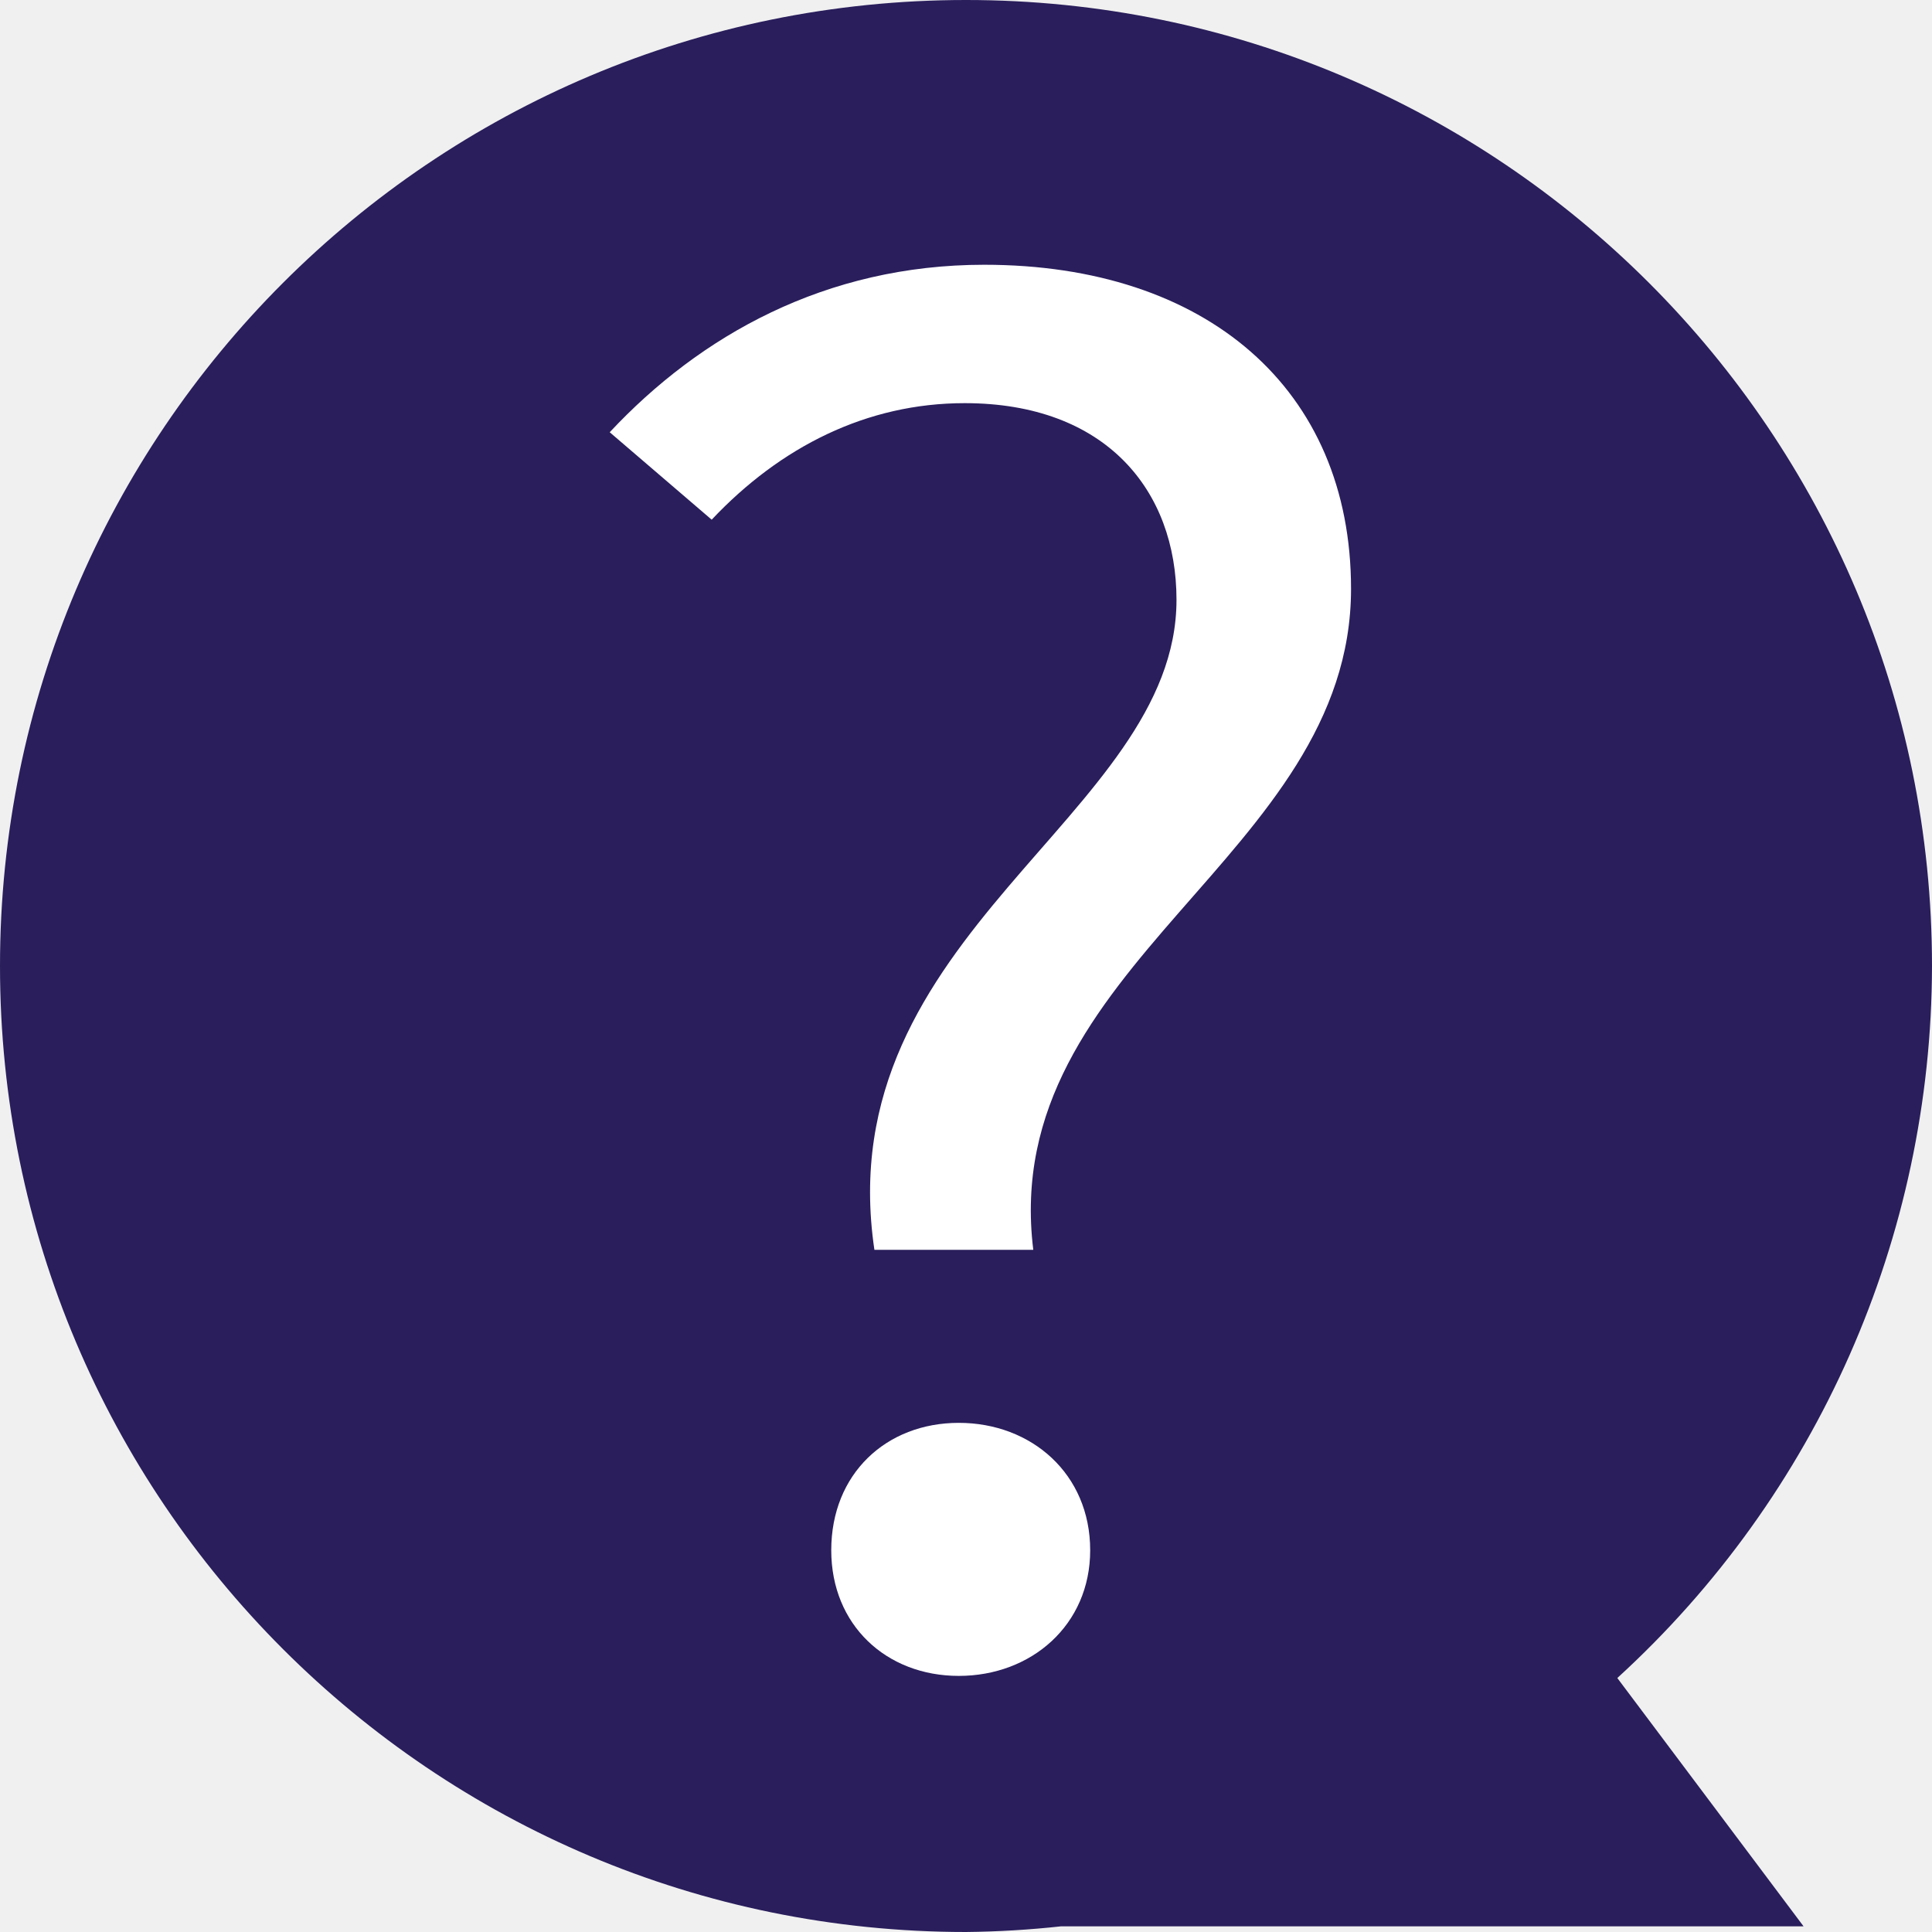
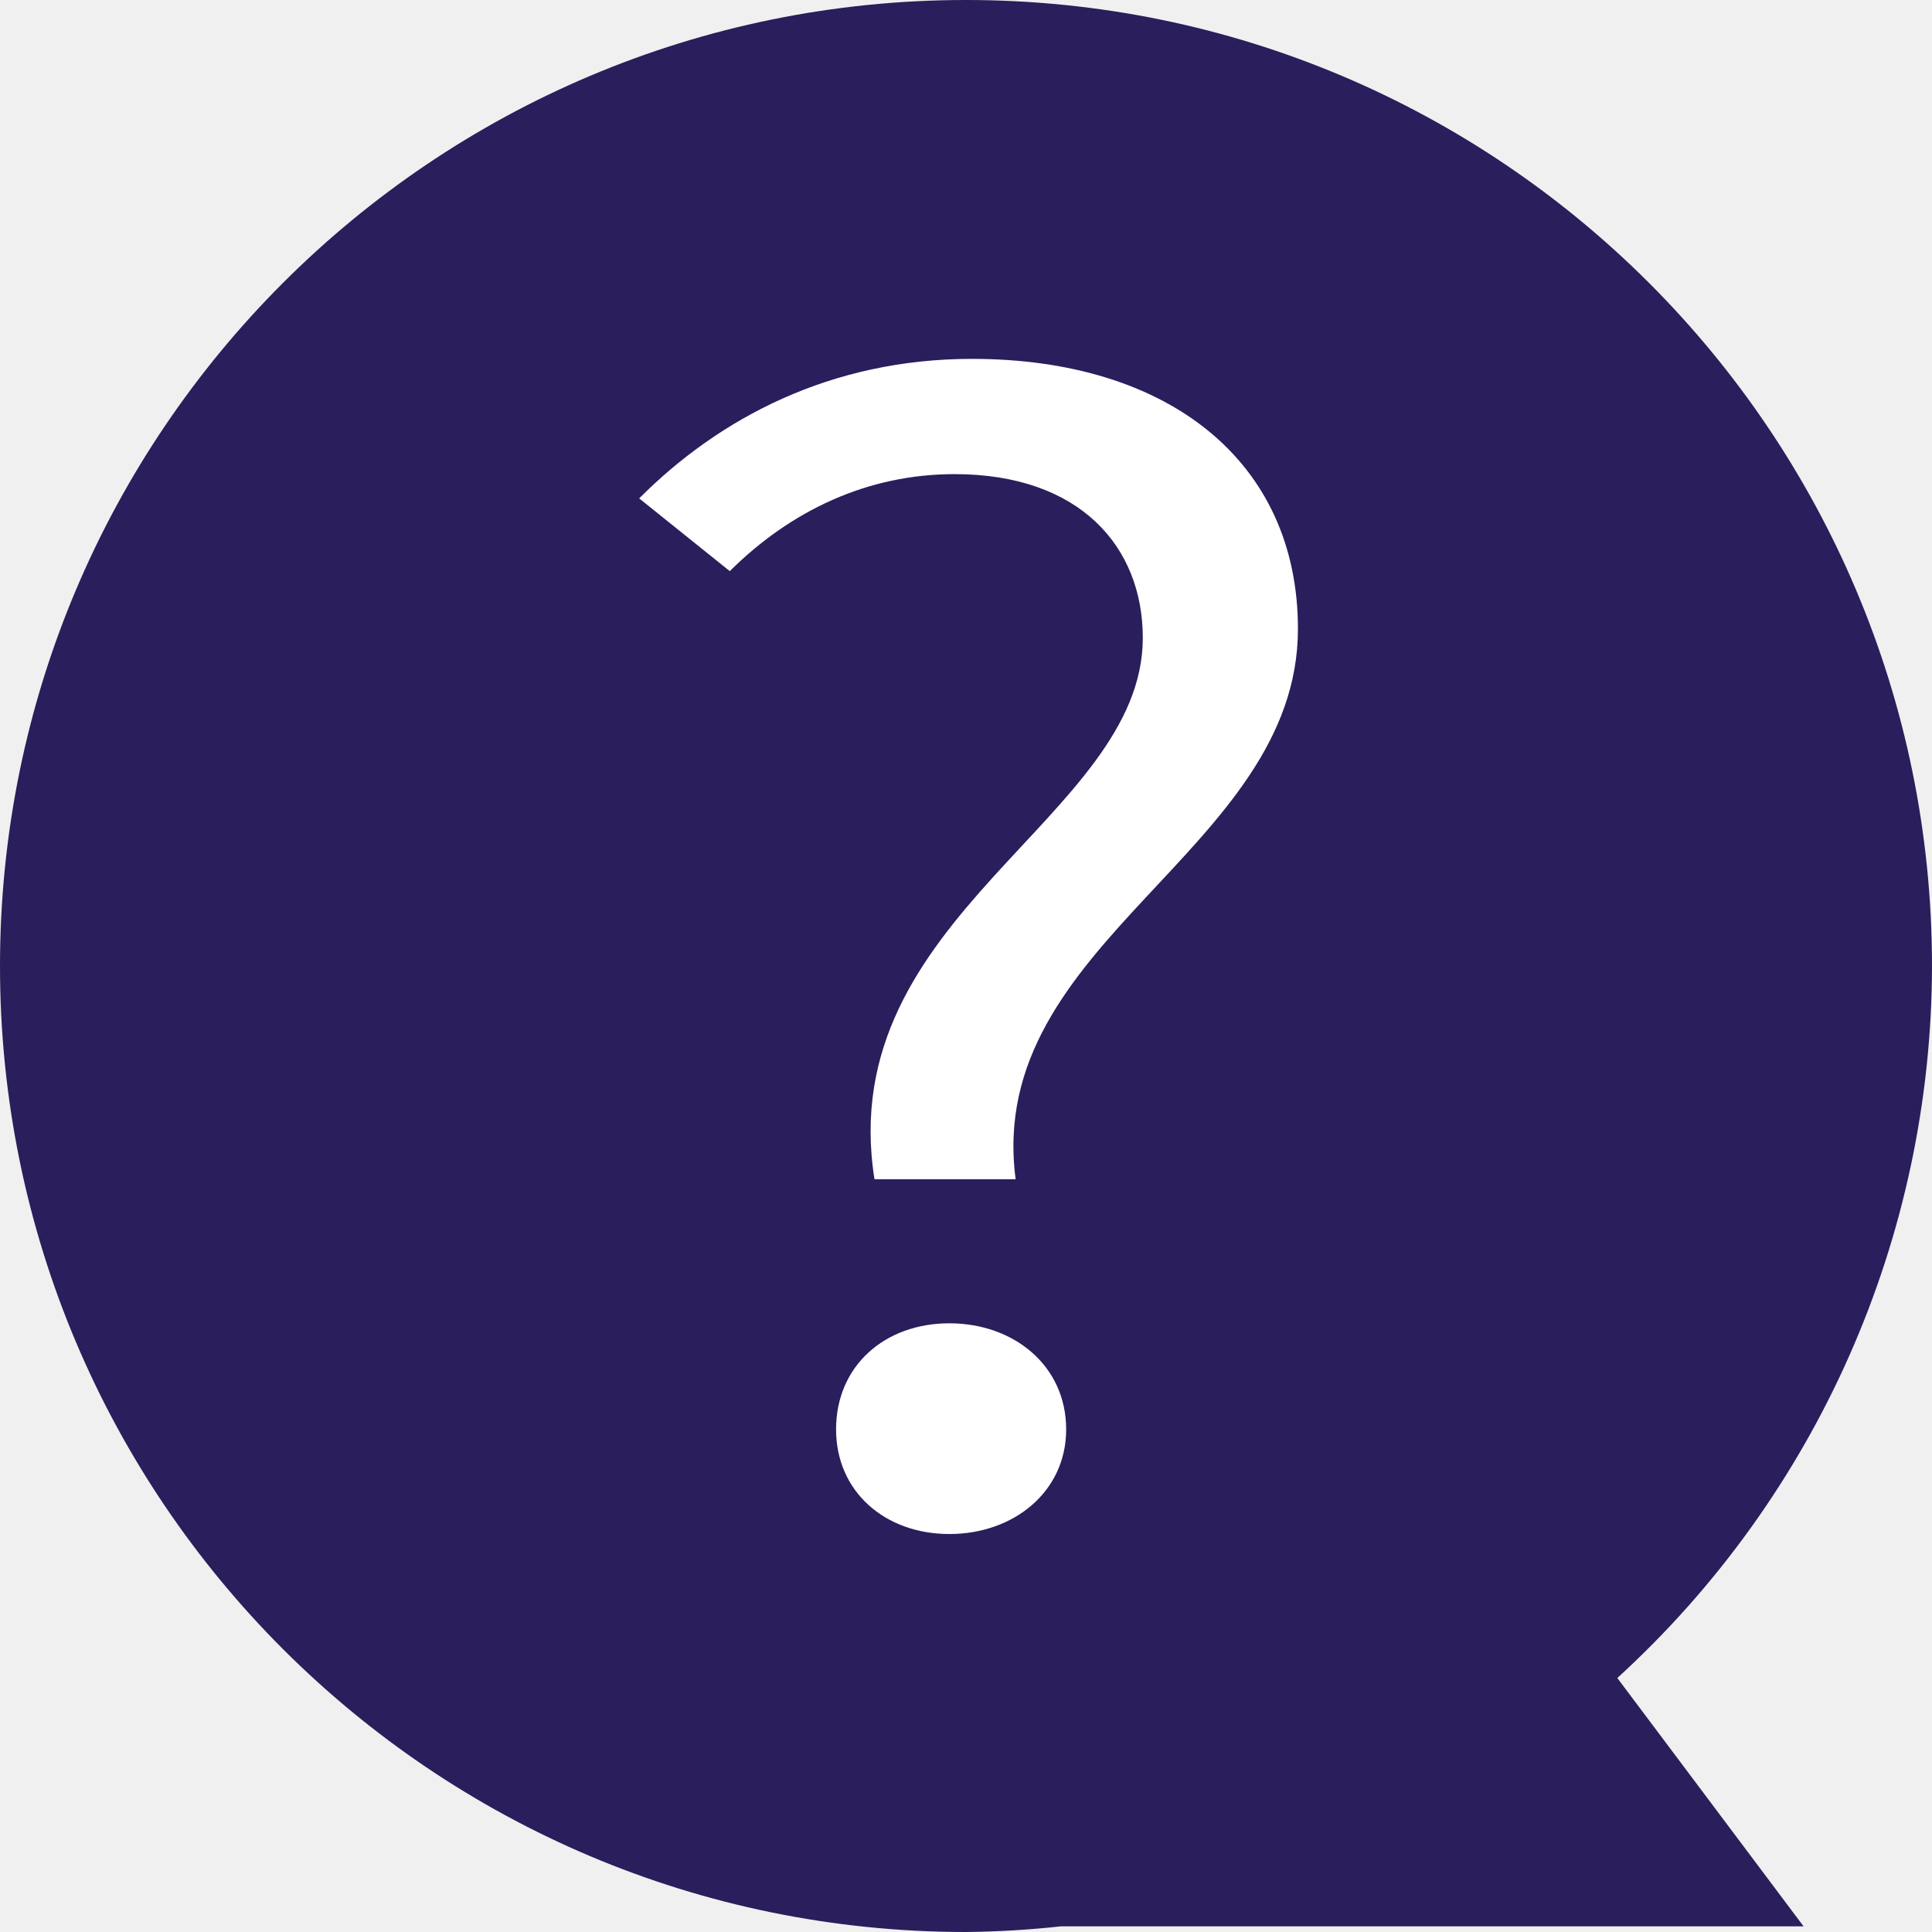
<svg xmlns="http://www.w3.org/2000/svg" width="87.489mm" height="87.489mm" viewBox="0 0 310 310" id="svg2" version="1.1">
  <defs id="defs4" />
  <g id="layer1" transform="translate(-78.31401,-132.4669)">
    <path style="opacity:1;fill:#2A1E5C;fill-opacity:1;stroke:none;stroke-width:1.218;stroke-linecap:round;stroke-linejoin:round;stroke-miterlimit:4;stroke-dasharray:none;stroke-opacity:1" d="m 233.314,132.467 a 155,155 0 0 0 -155,155 155,155 0 0 0 155,155 155,155 0 0 0 15.26,-0.91 l 119.131,0 -29.883,-39.844 a 155,155 0 0 0 50.492,-114.246 155,155 0 0 0 -155,-155 z" id="path3349" />
-     <text xml:space="preserve" style="font-style:normal;font-variant:normal;font-weight:normal;font-stretch:normal;font-size:12.454px;line-height:0%;font-family:KacstFarsi;-inkscape-font-specification:KacstFarsi;letter-spacing:0px;word-spacing:0px;fill:#ffffff;fill-opacity:1;stroke:none;stroke-width:1.038px;stroke-linecap:butt;stroke-linejoin:miter;stroke-opacity:1" x="156.67" y="412.634" id="text3354" transform="scale(1.03787,0.9635118)">
-       <tspan id="tspan3356" x="156.67" y="412.634" style="font-style:normal;font-variant:normal;font-weight:normal;font-stretch:normal;font-size:303.235px;line-height:1.25;font-family:'Noto Sans CJK TC';-inkscape-font-specification:'Noto Sans CJK TC';stroke-width:1.038px">?</tspan>
+     <text xml:space="preserve" style="font-style:normal;font-variant:normal;font-weight:normal;font-stretch:normal;font-size:10.713px;line-height:0%;font-family:KacstFarsi;-inkscape-font-specification:KacstFarsi;letter-spacing:0px;word-spacing:0px;fill:#ffffff;fill-opacity:1;stroke:none;stroke-width:0.893px;stroke-linecap:butt;stroke-linejoin:miter;stroke-opacity:1" x="157.49" y="402.519" id="text3354" transform="scale(1.072108,0.9327419)">
+       <tspan id="tspan3356" x="157.49" y="402.519" style="font-style:normal;font-variant:normal;font-weight:normal;font-stretch:normal;font-size:260.836px;line-height:1.25;font-family:'Noto Sans CJK TC';-inkscape-font-specification:'Noto Sans CJK TC';stroke-width:0.893px">?</tspan>
    </text>
  </g>
</svg>
